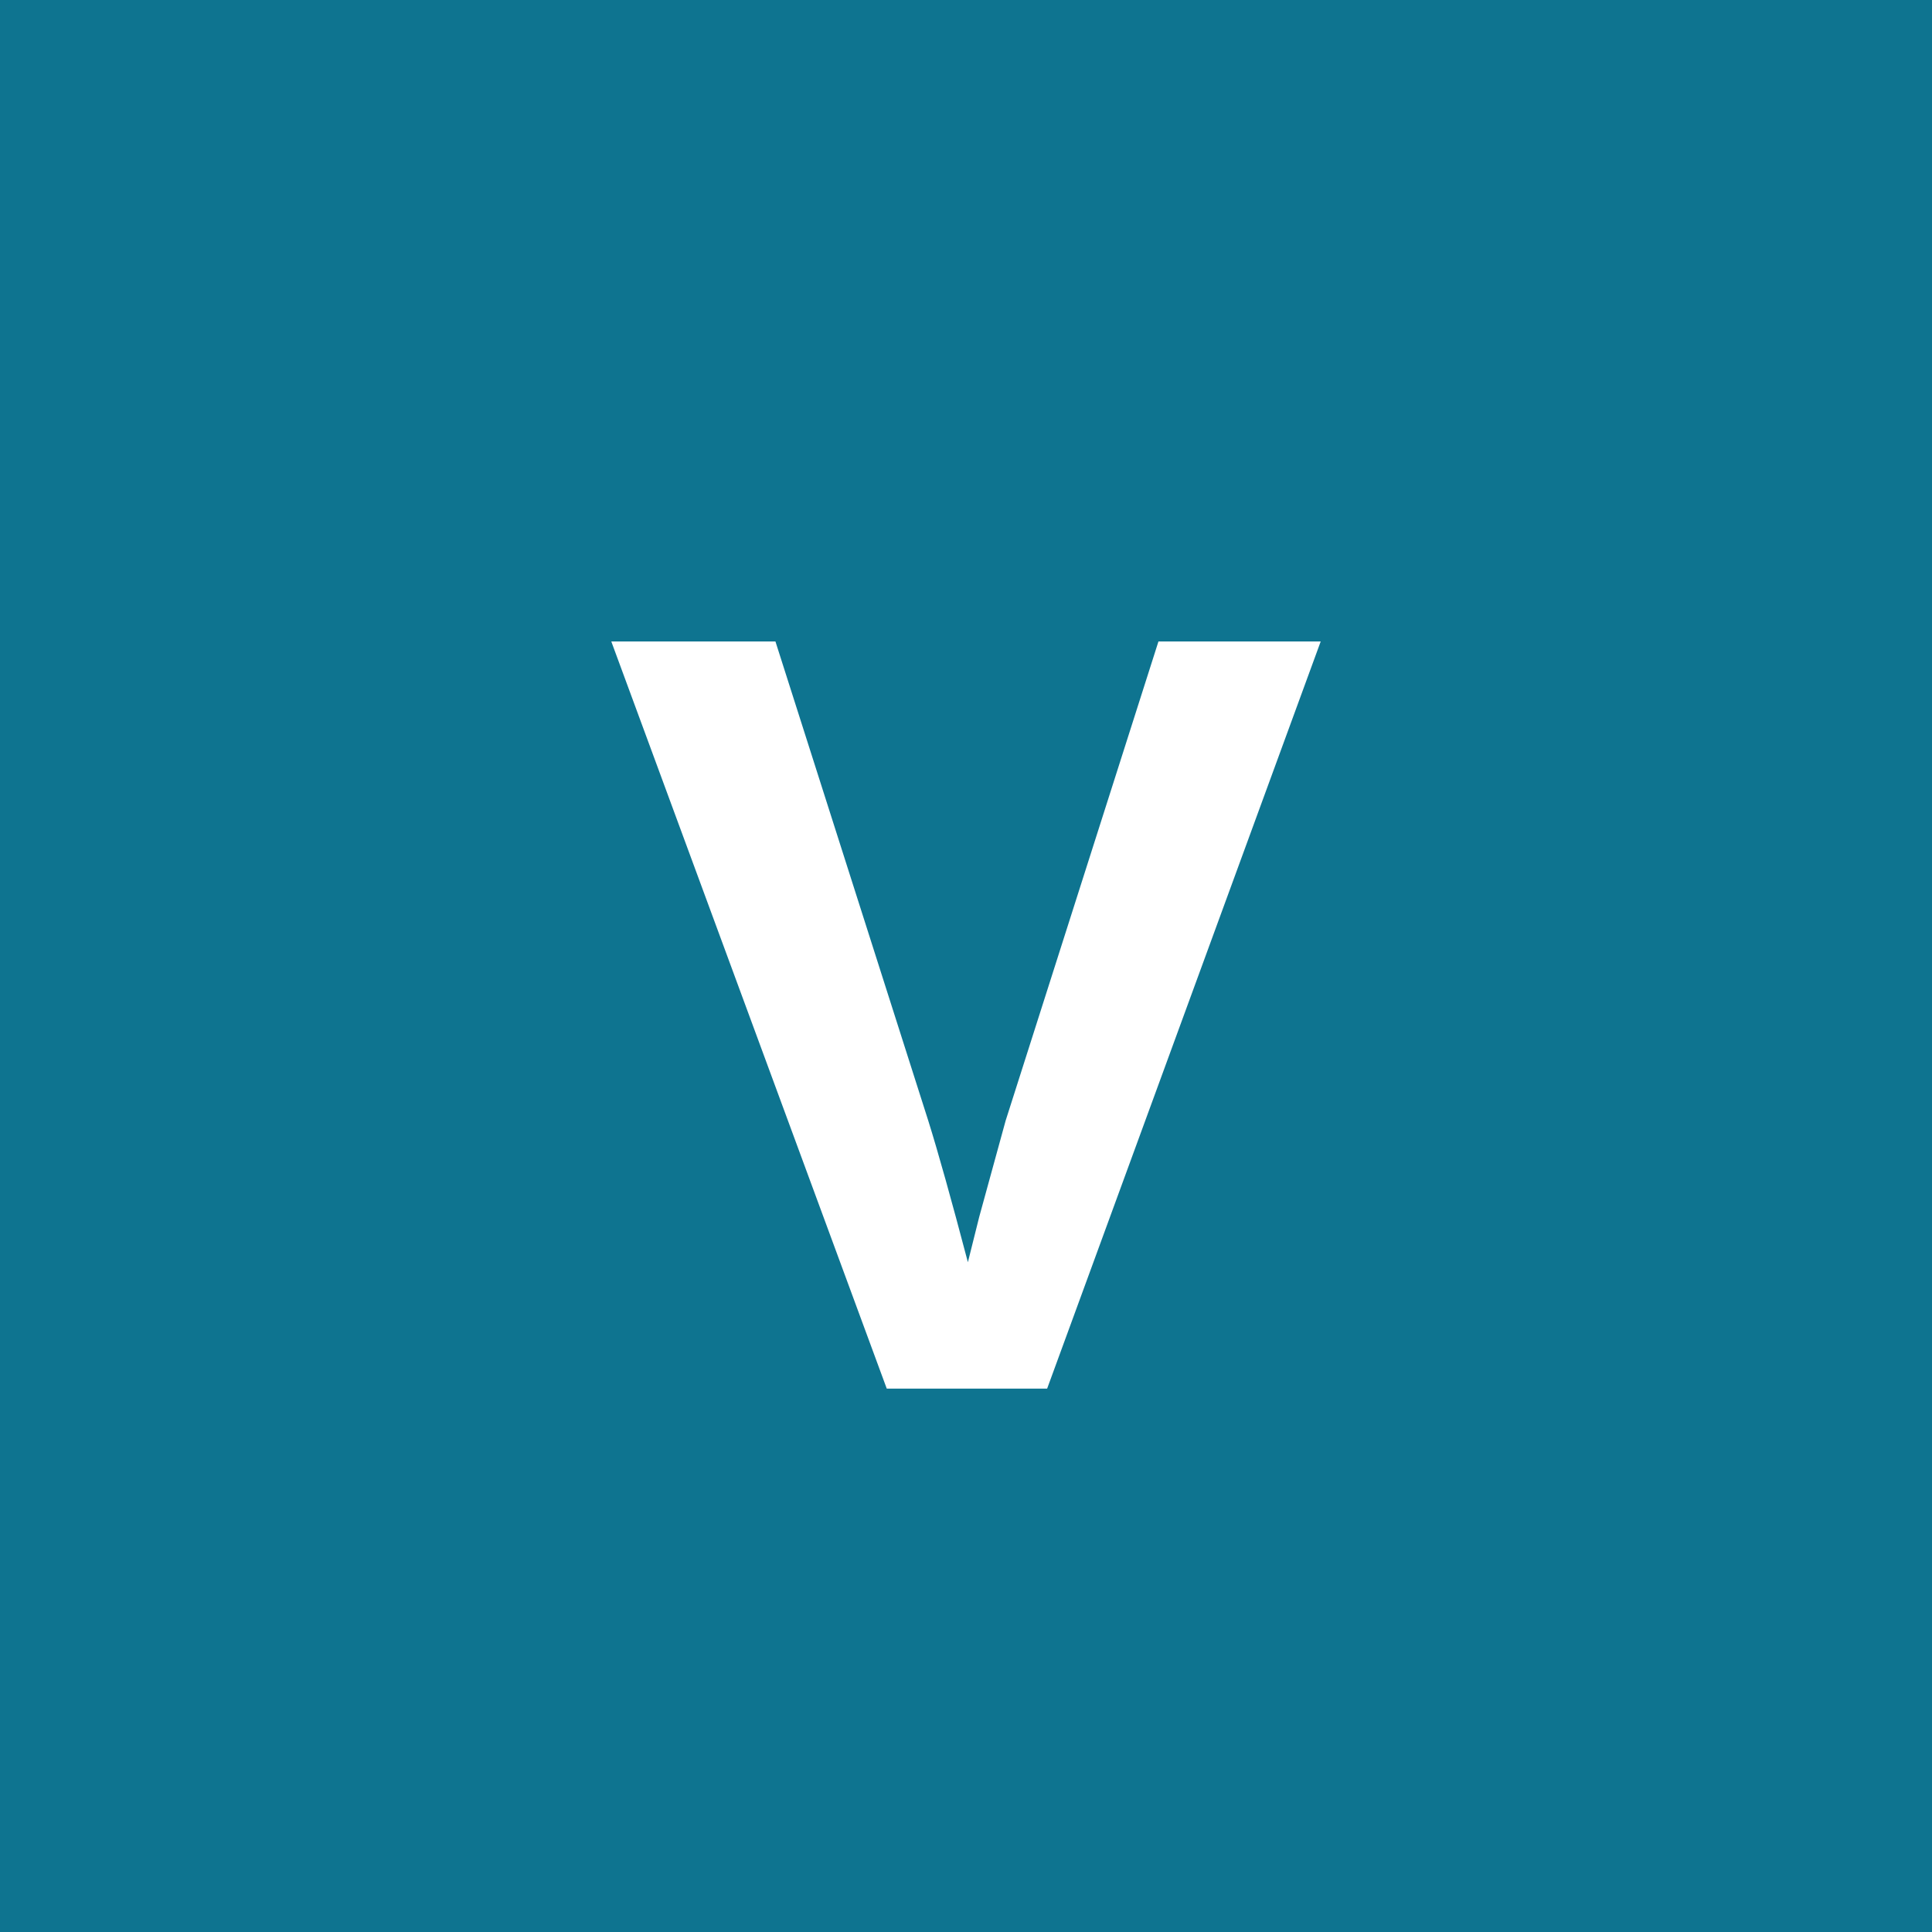
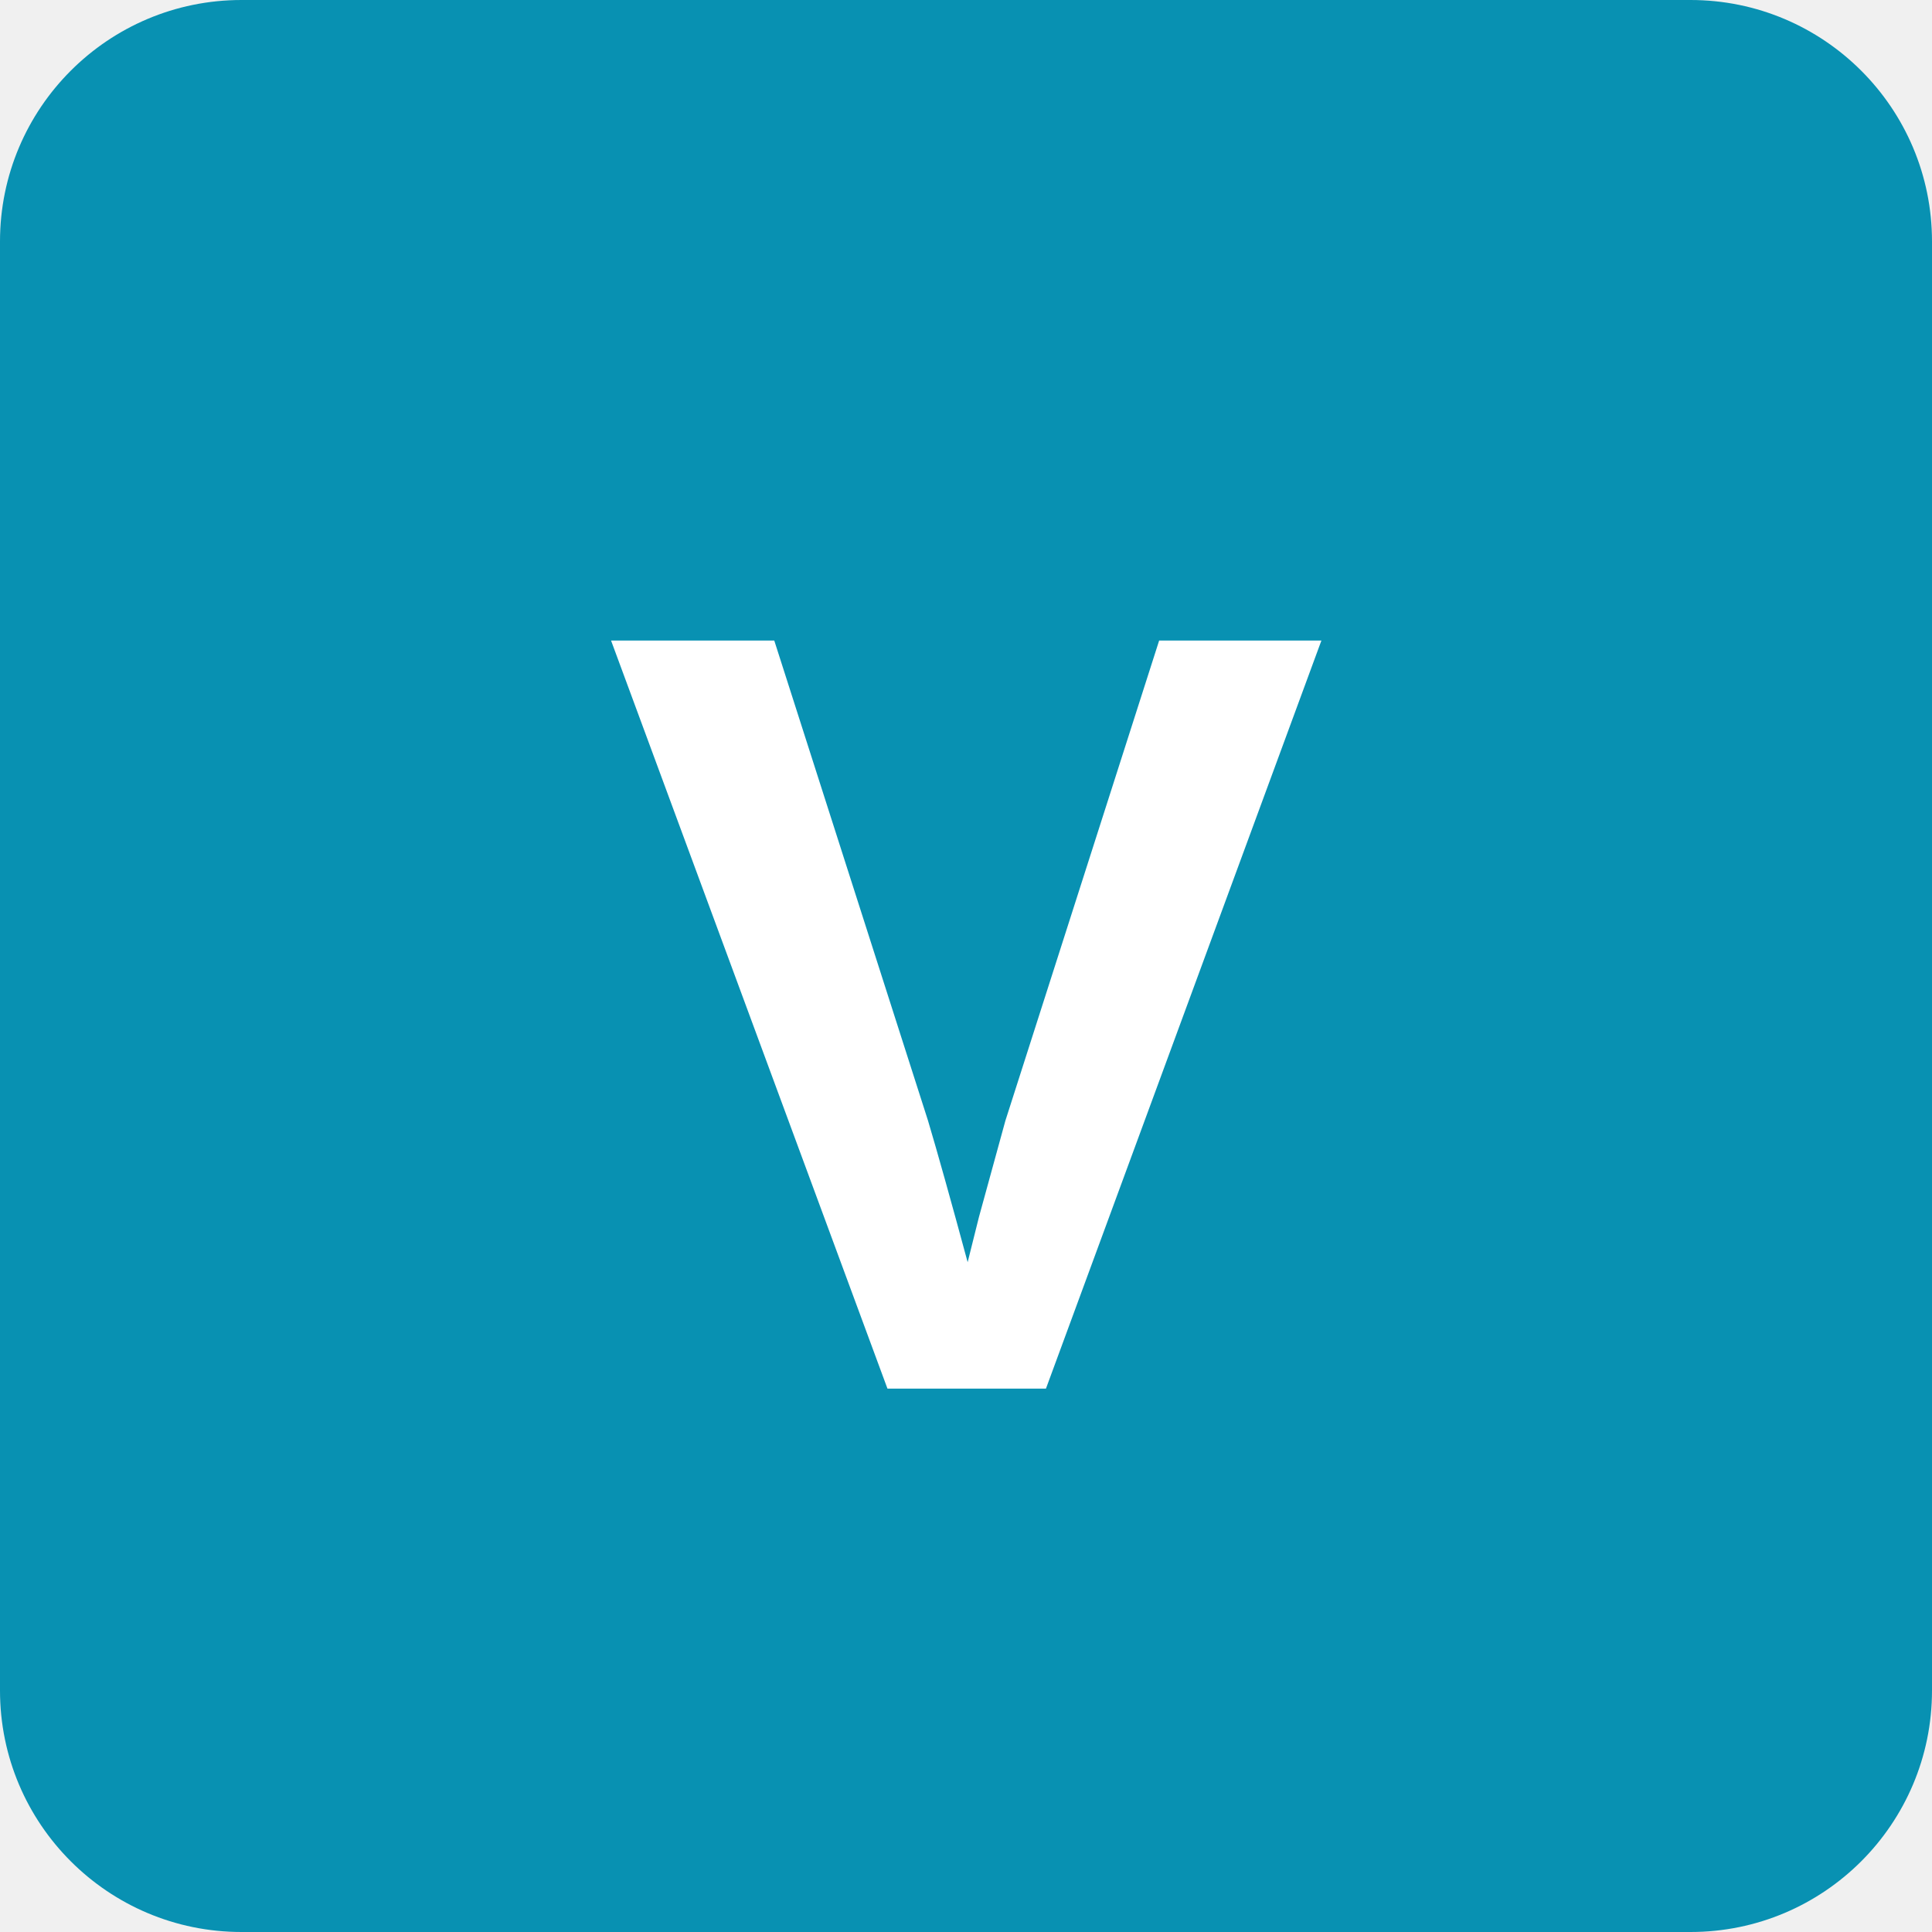
- <svg xmlns="http://www.w3.org/2000/svg" width="16" height="16" viewBox="0 0 16 16">
-   <rect width="16" height="16" fill="#0e7490" />
-   <text x="8" y="11.5" font-family="Arial, sans-serif" font-size="9" font-weight="bold" fill="white" text-anchor="middle">V</text>
+ <svg xmlns="http://www.w3.org/2000/svg" width="32" height="32" viewBox="0 0 32 32">
+   <rect width="32" height="32" fill="#0891b2" rx="4" />
+   <text x="16" y="23" font-family="Arial, sans-serif" font-size="18" font-weight="bold" fill="white" text-anchor="middle">V</text>
</svg>
